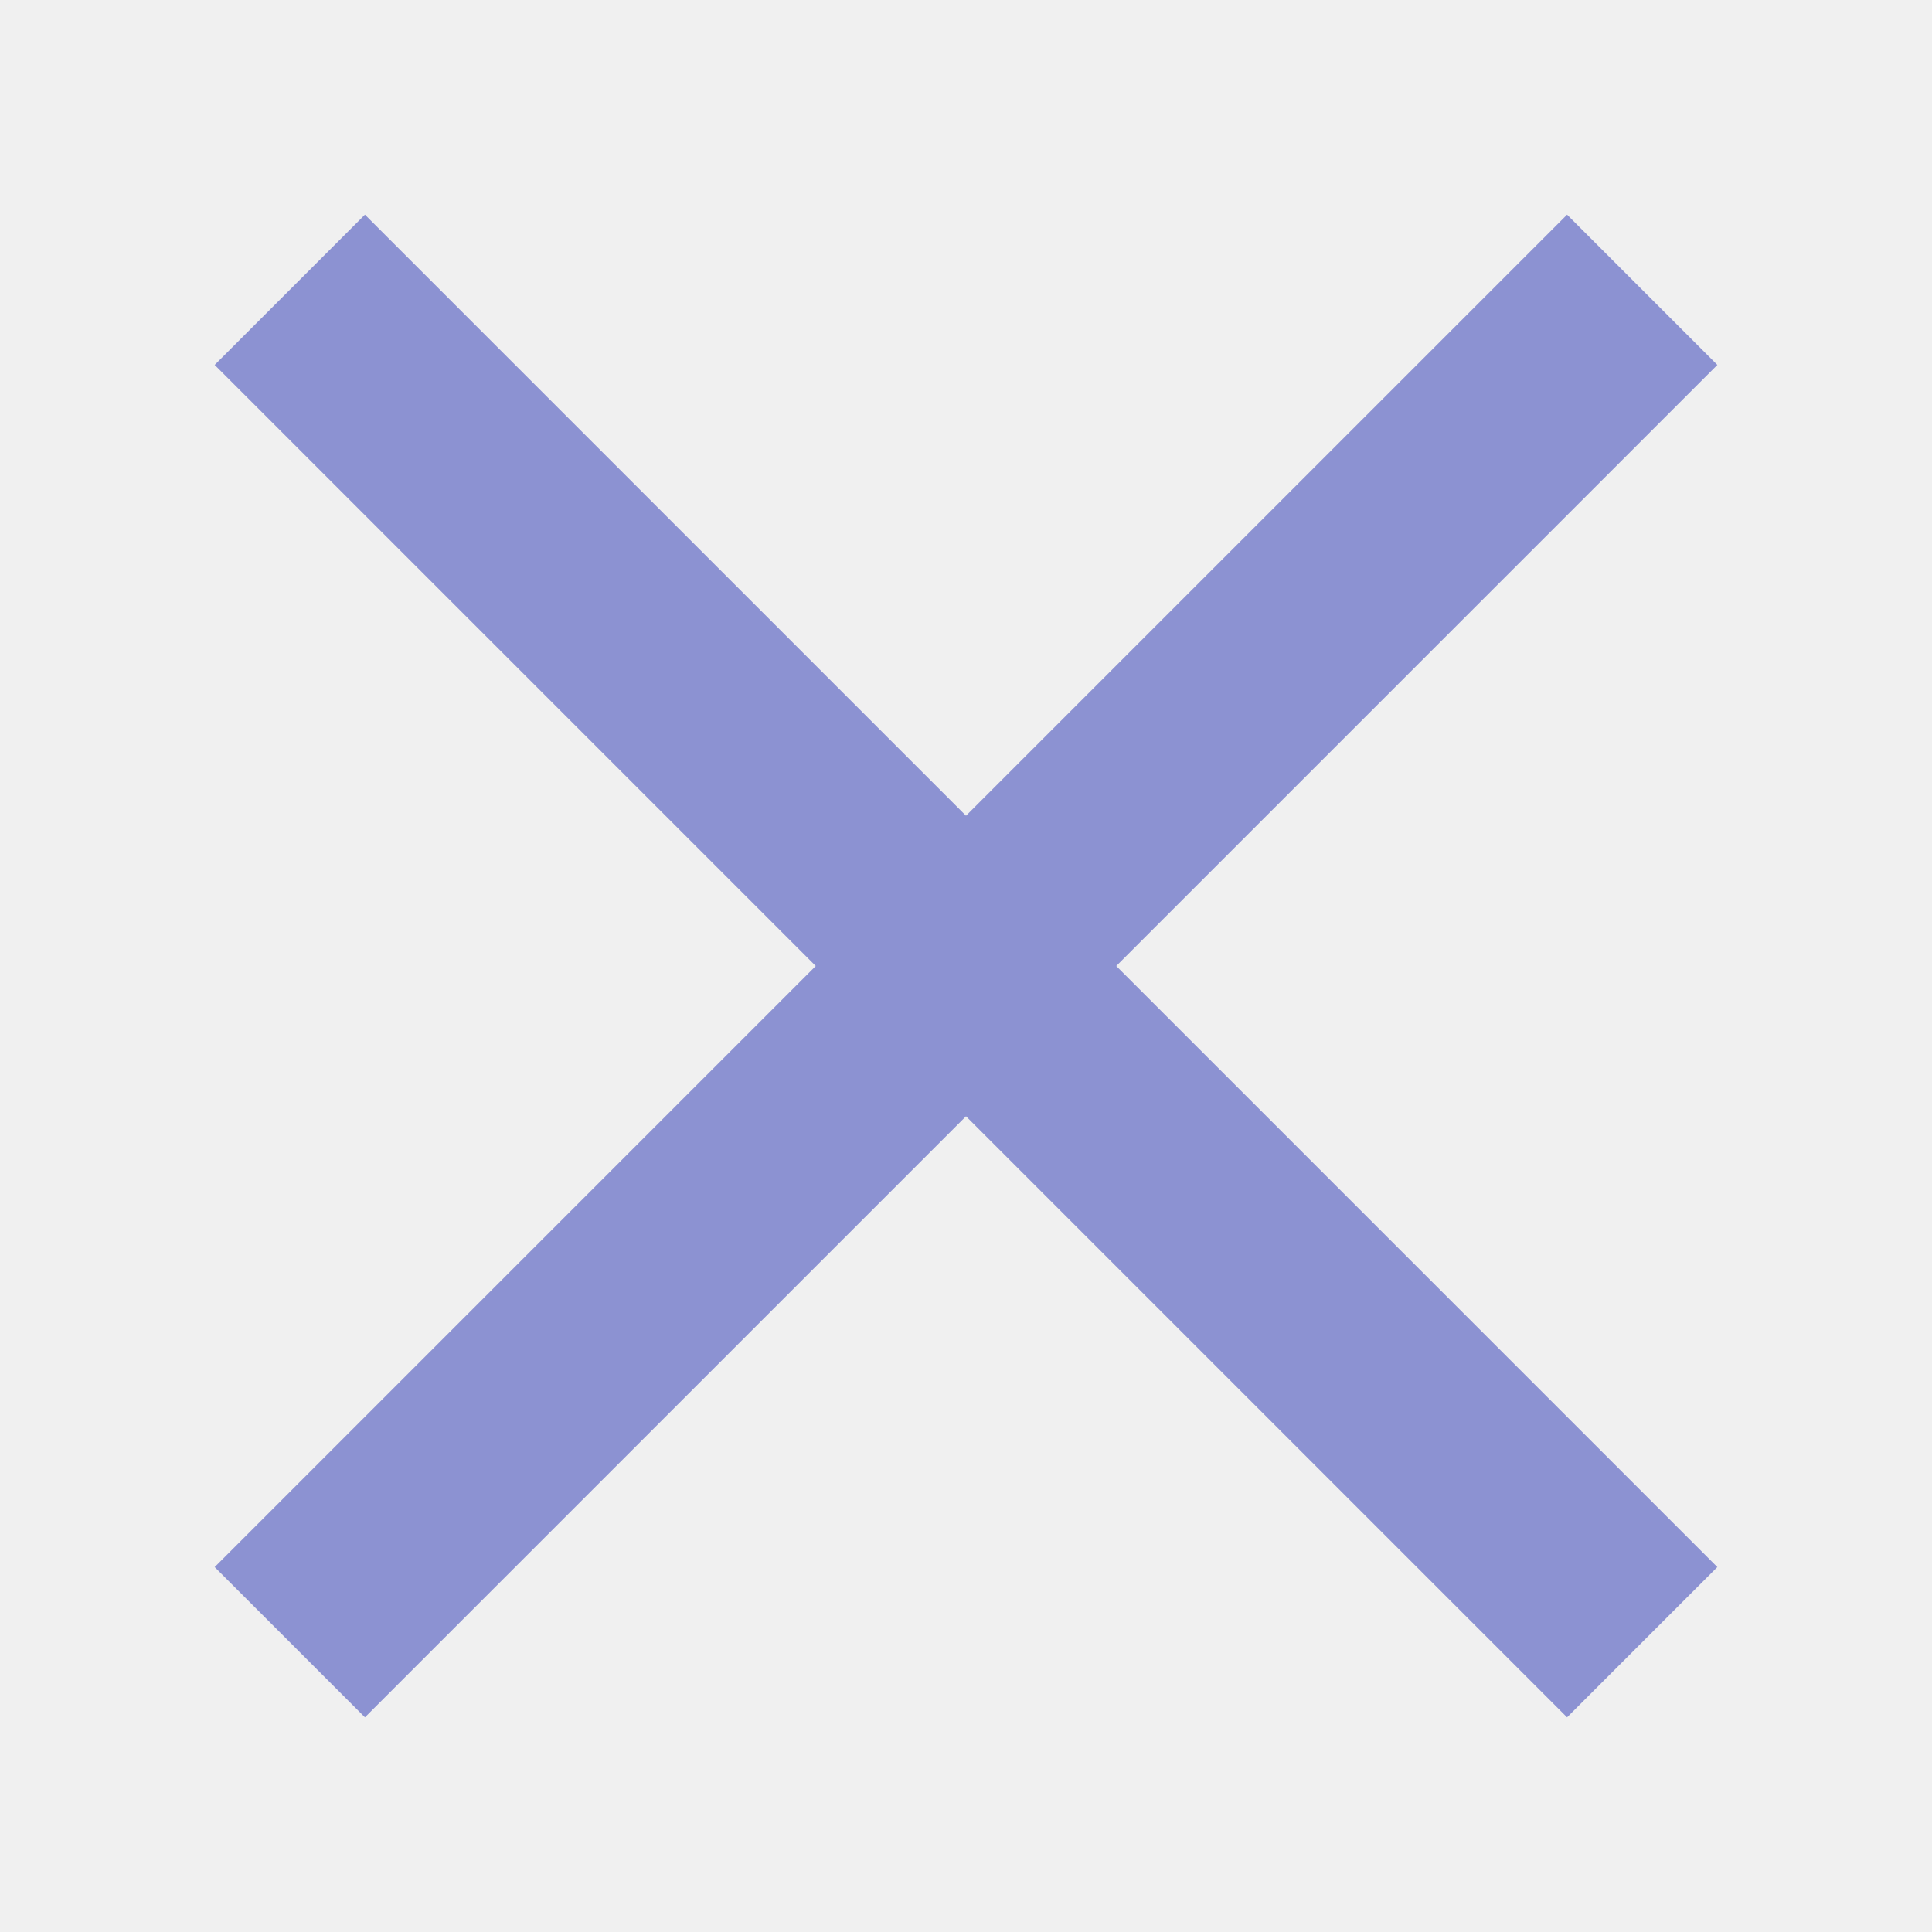
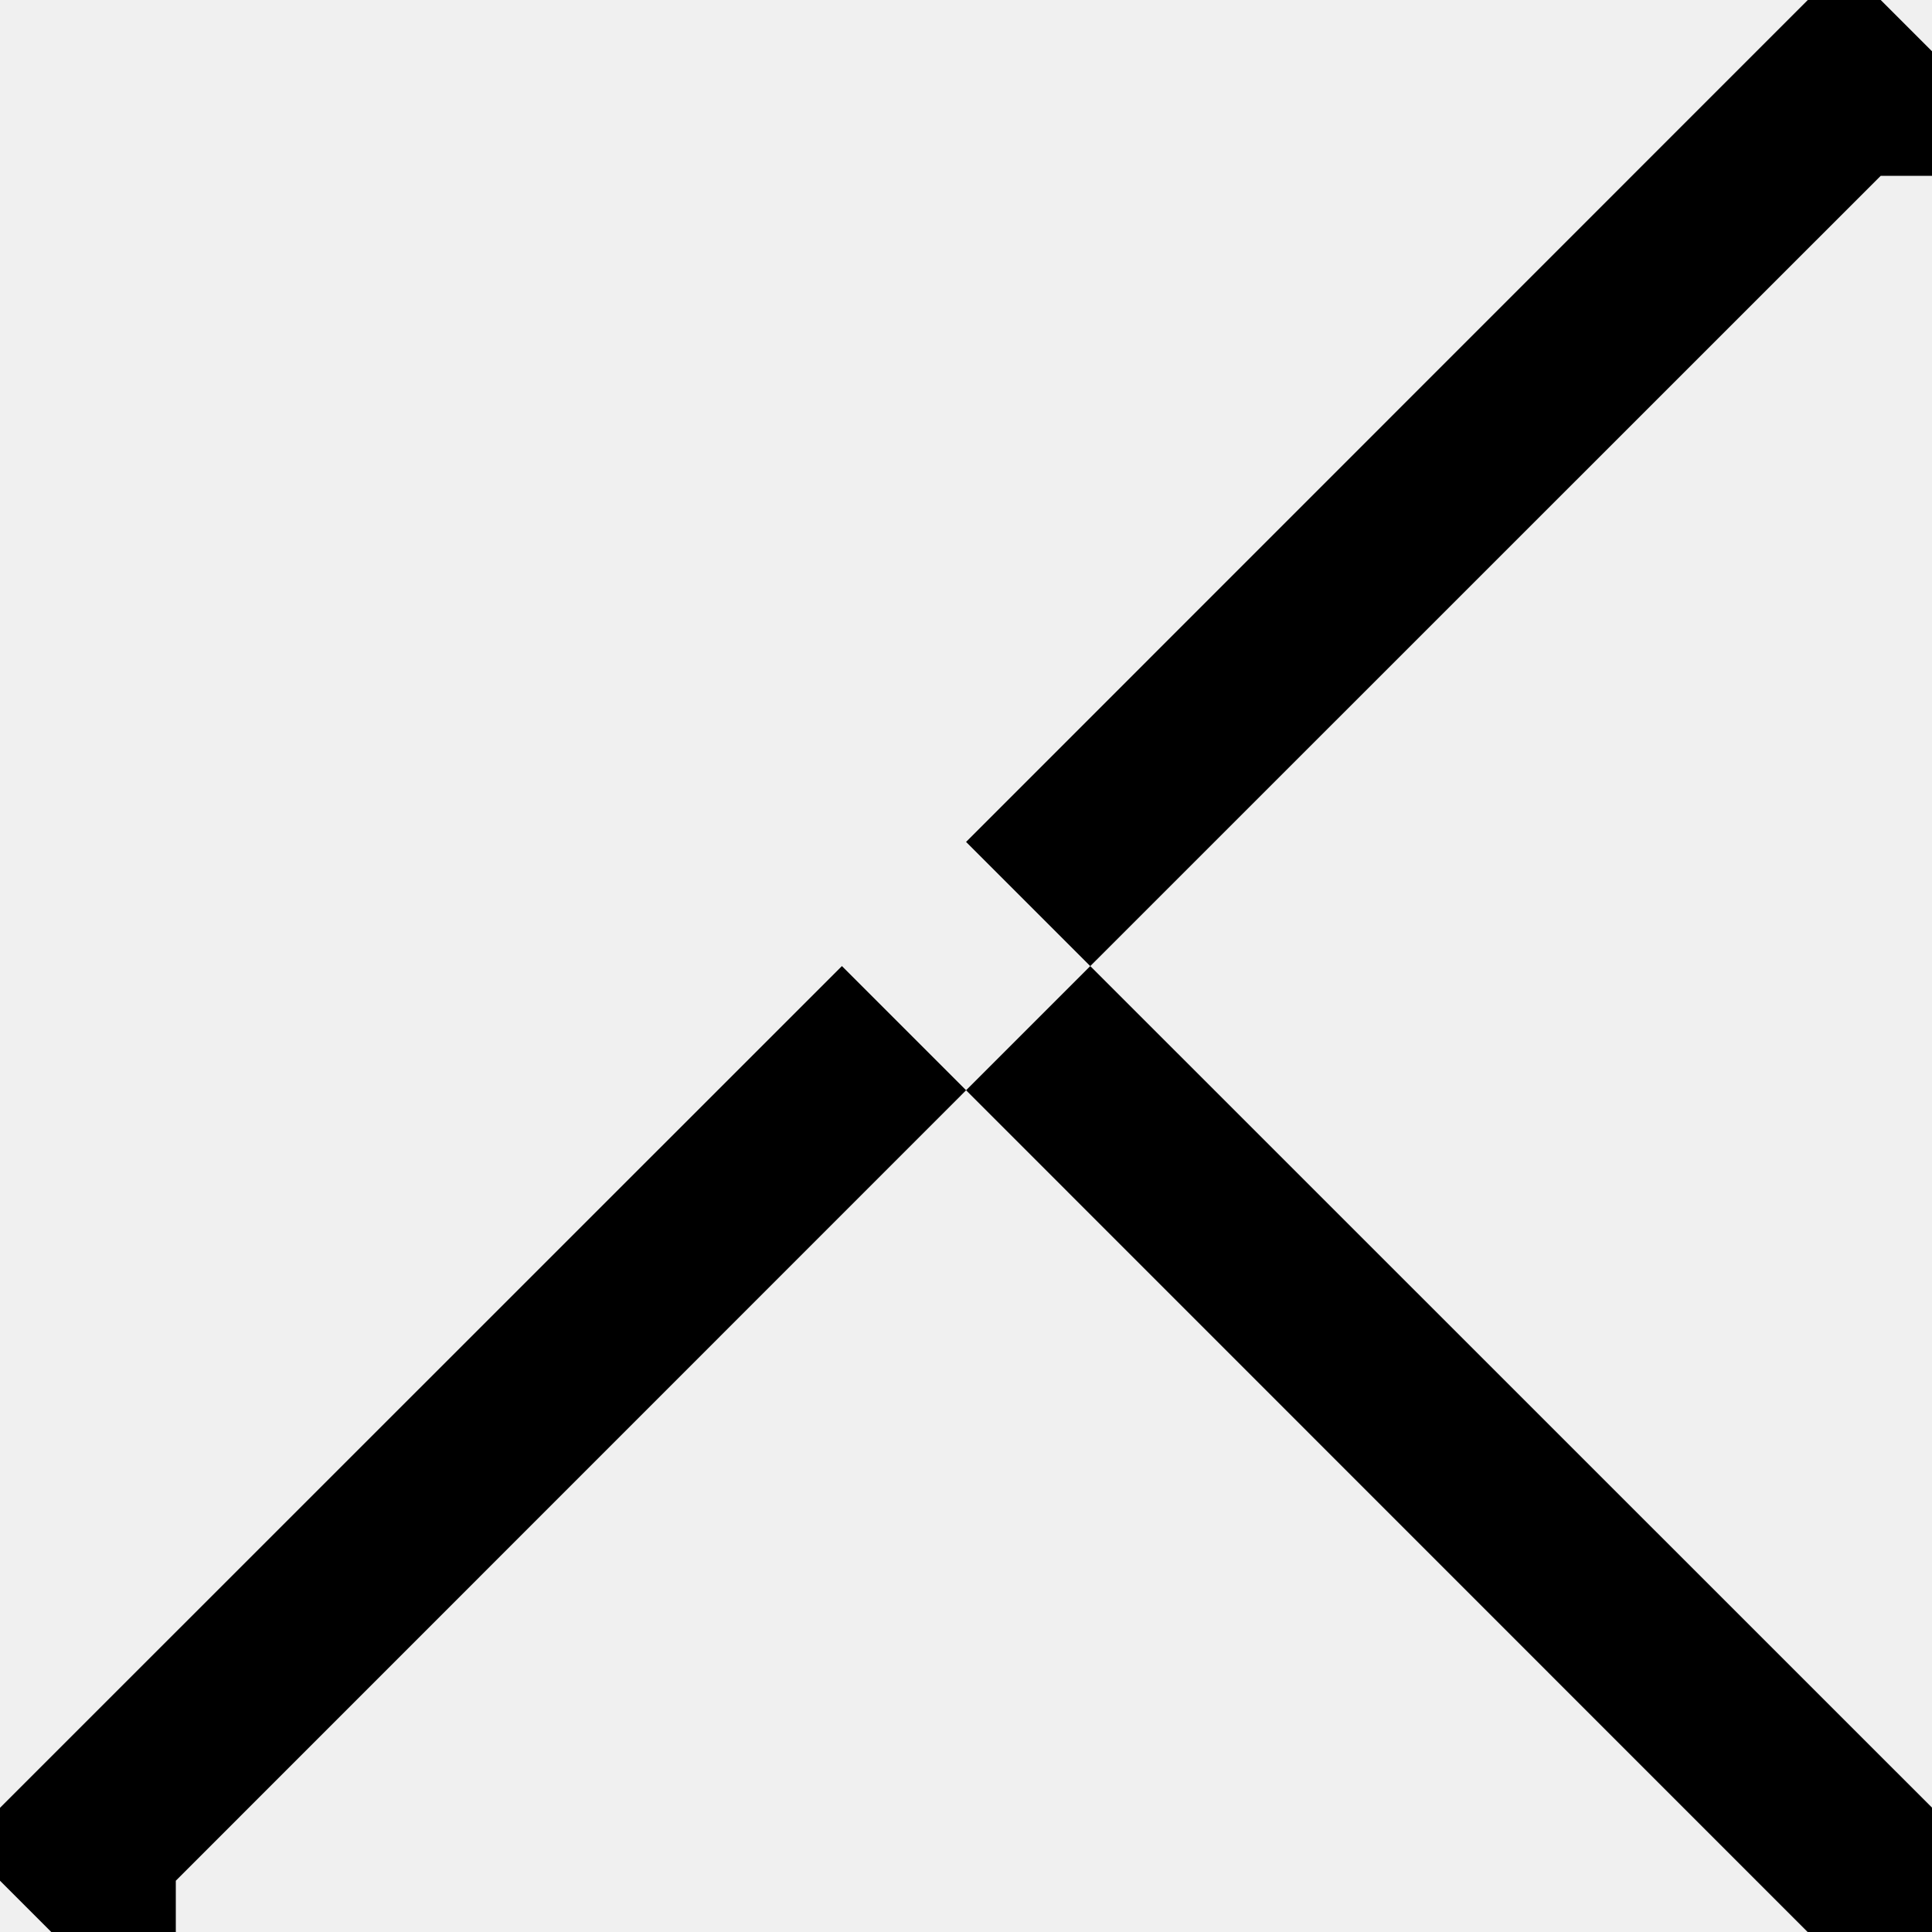
- <svg xmlns="http://www.w3.org/2000/svg" width="18" height="18" viewBox="0 0 18 18" fill="none">
-   <g clip-path="url(#clip0_106_46)">
-     <path d="M3.4 16L2 14.6L7.6 9L2 3.4L3.4 2L9 7.6L14.6 2L16 3.4L10.4 9L16 14.6L14.6 16L9 10.4L3.4 16Z" fill="#8C92D2" />
-   </g>
-   <defs>
-     <clipPath id="clip0_106_46">
-       <rect width="18" height="18" fill="white" />
-     </clipPath>
-   </defs>
+ <svg xmlns="http://www.w3.org/2000/svg" width="11" height="11" viewBox="0 0 11 11" fill="none">
+   <path d="M0.501 10.501V10.502L0.5 10.501V10.5L5.147 5.854L0.501 10.501ZM5.854 5.854L10.501 10.5V10.502L10.5 10.501L5.854 5.854ZM10.5 0.5H10.501L10.502 0.501H10.501L5.854 5.147L10.5 0.5Z" fill="black" stroke="black" />
</svg>
